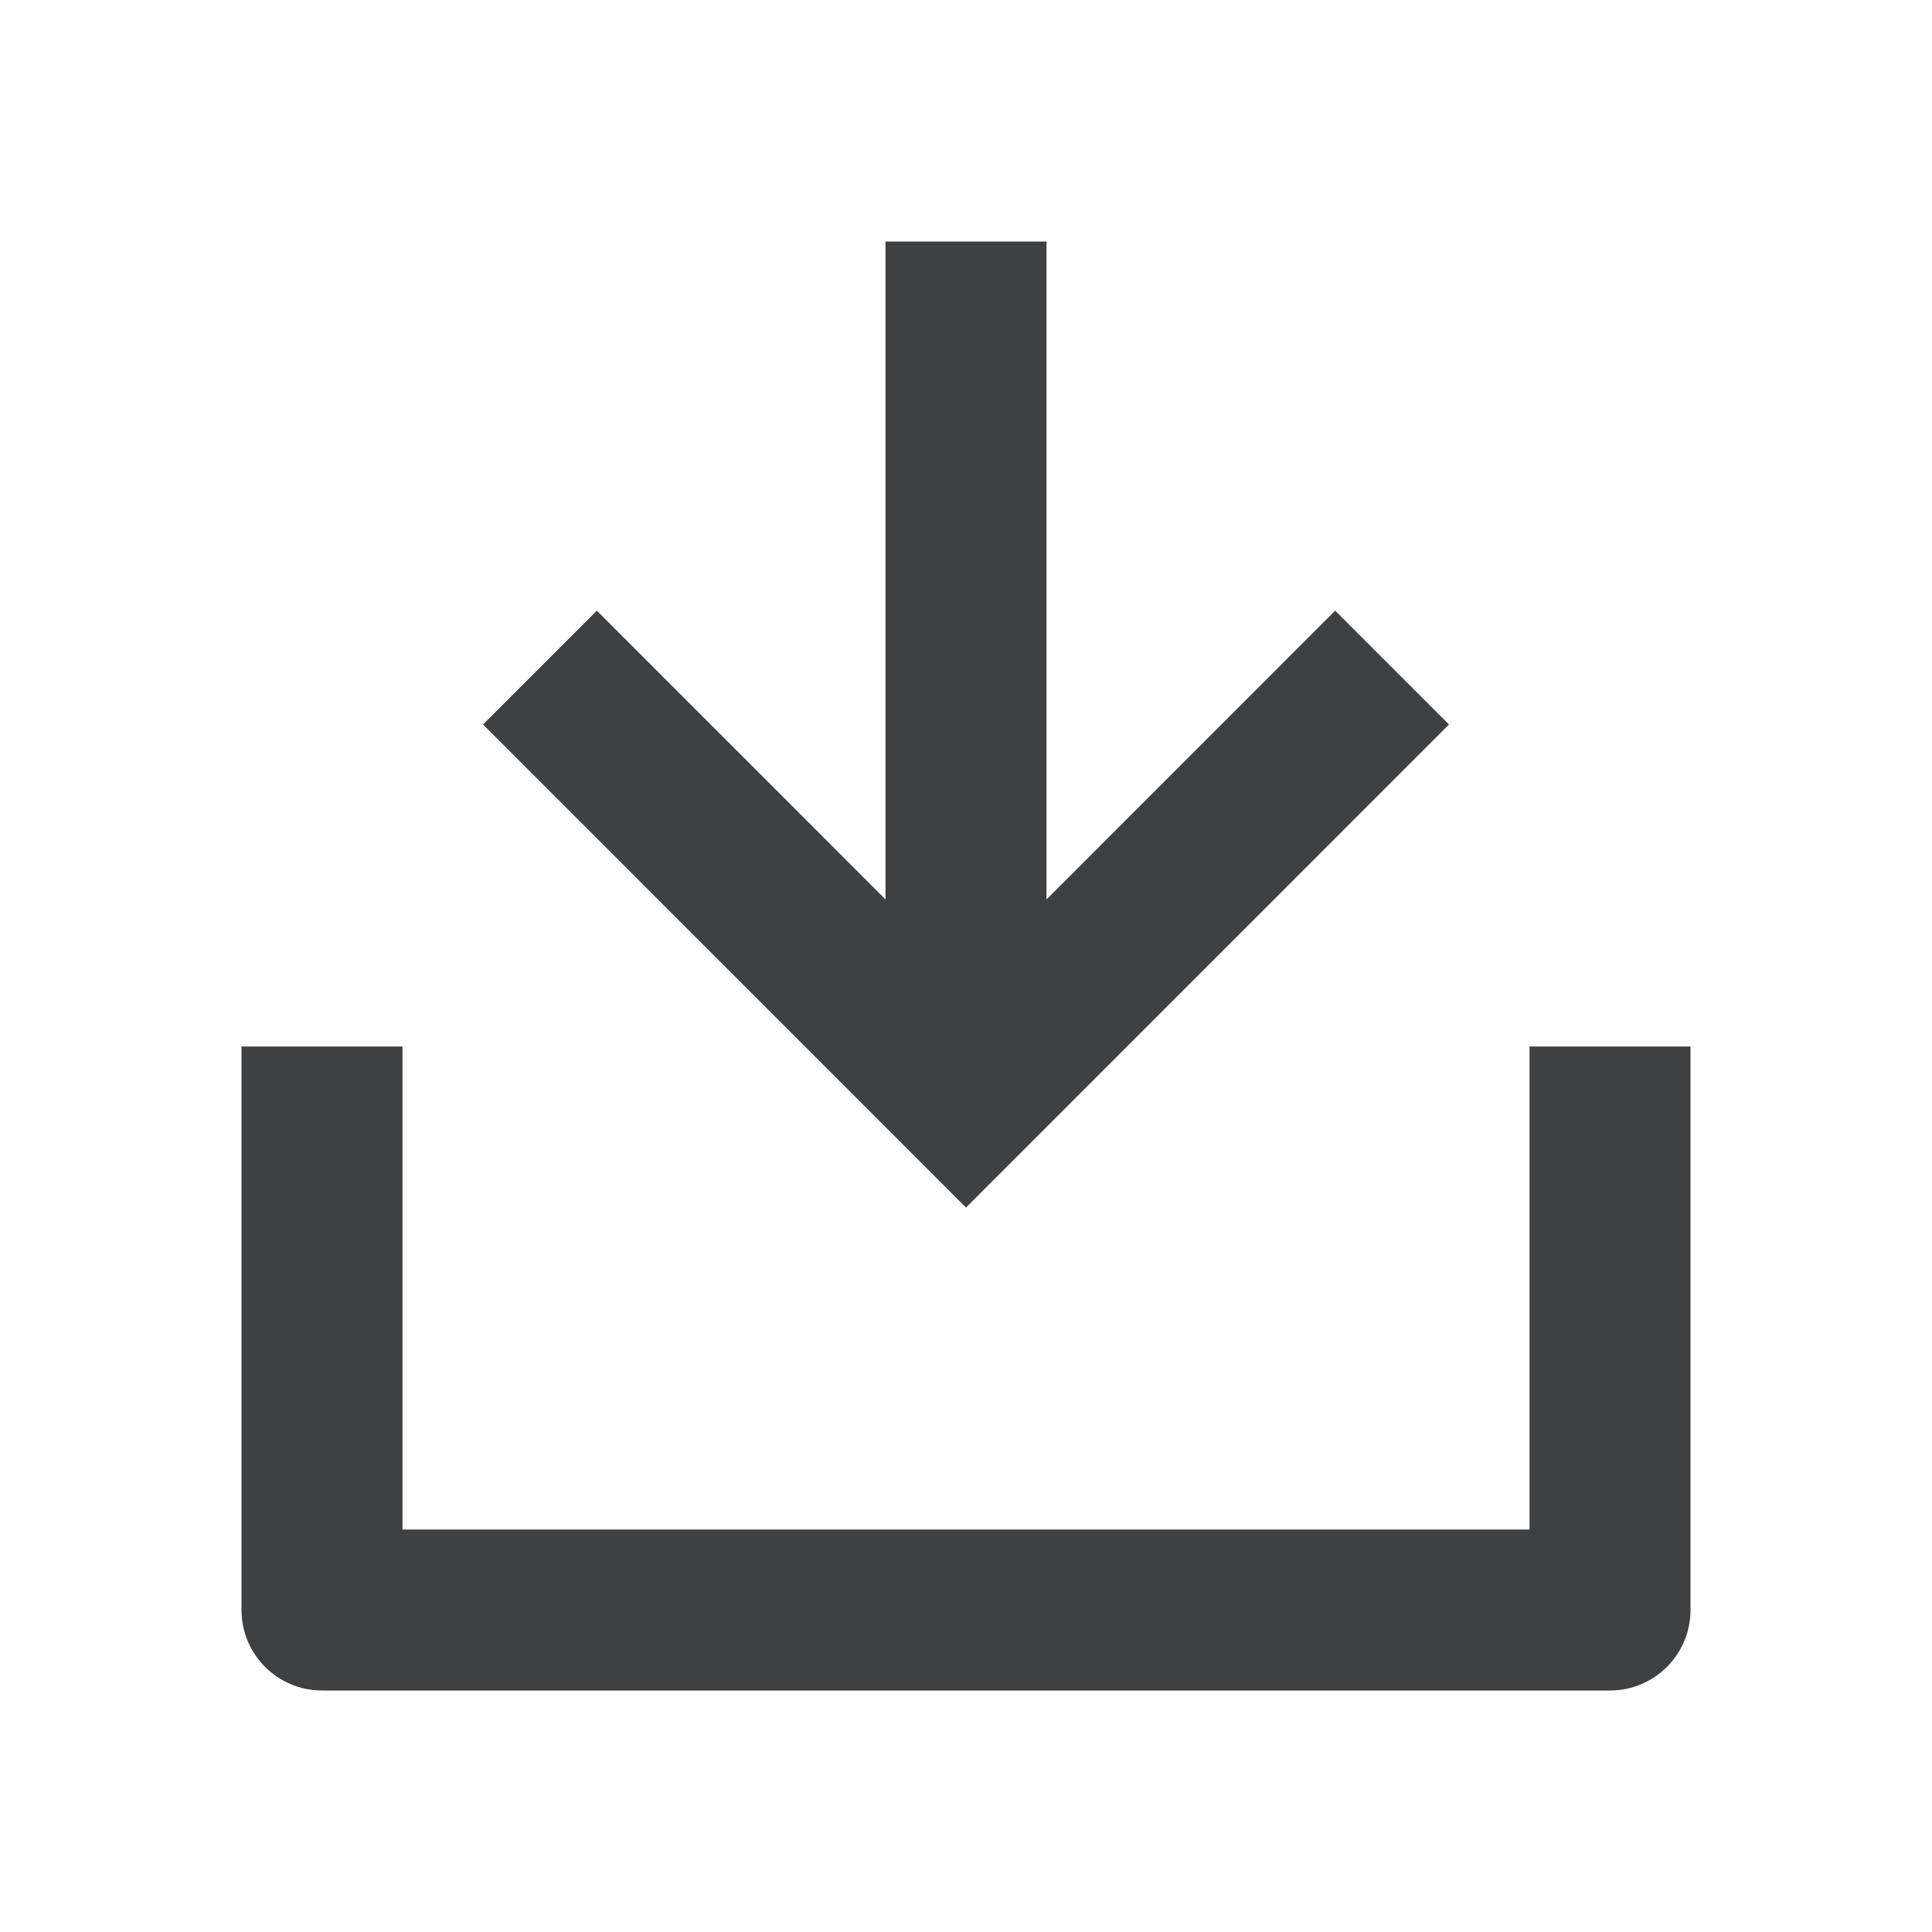
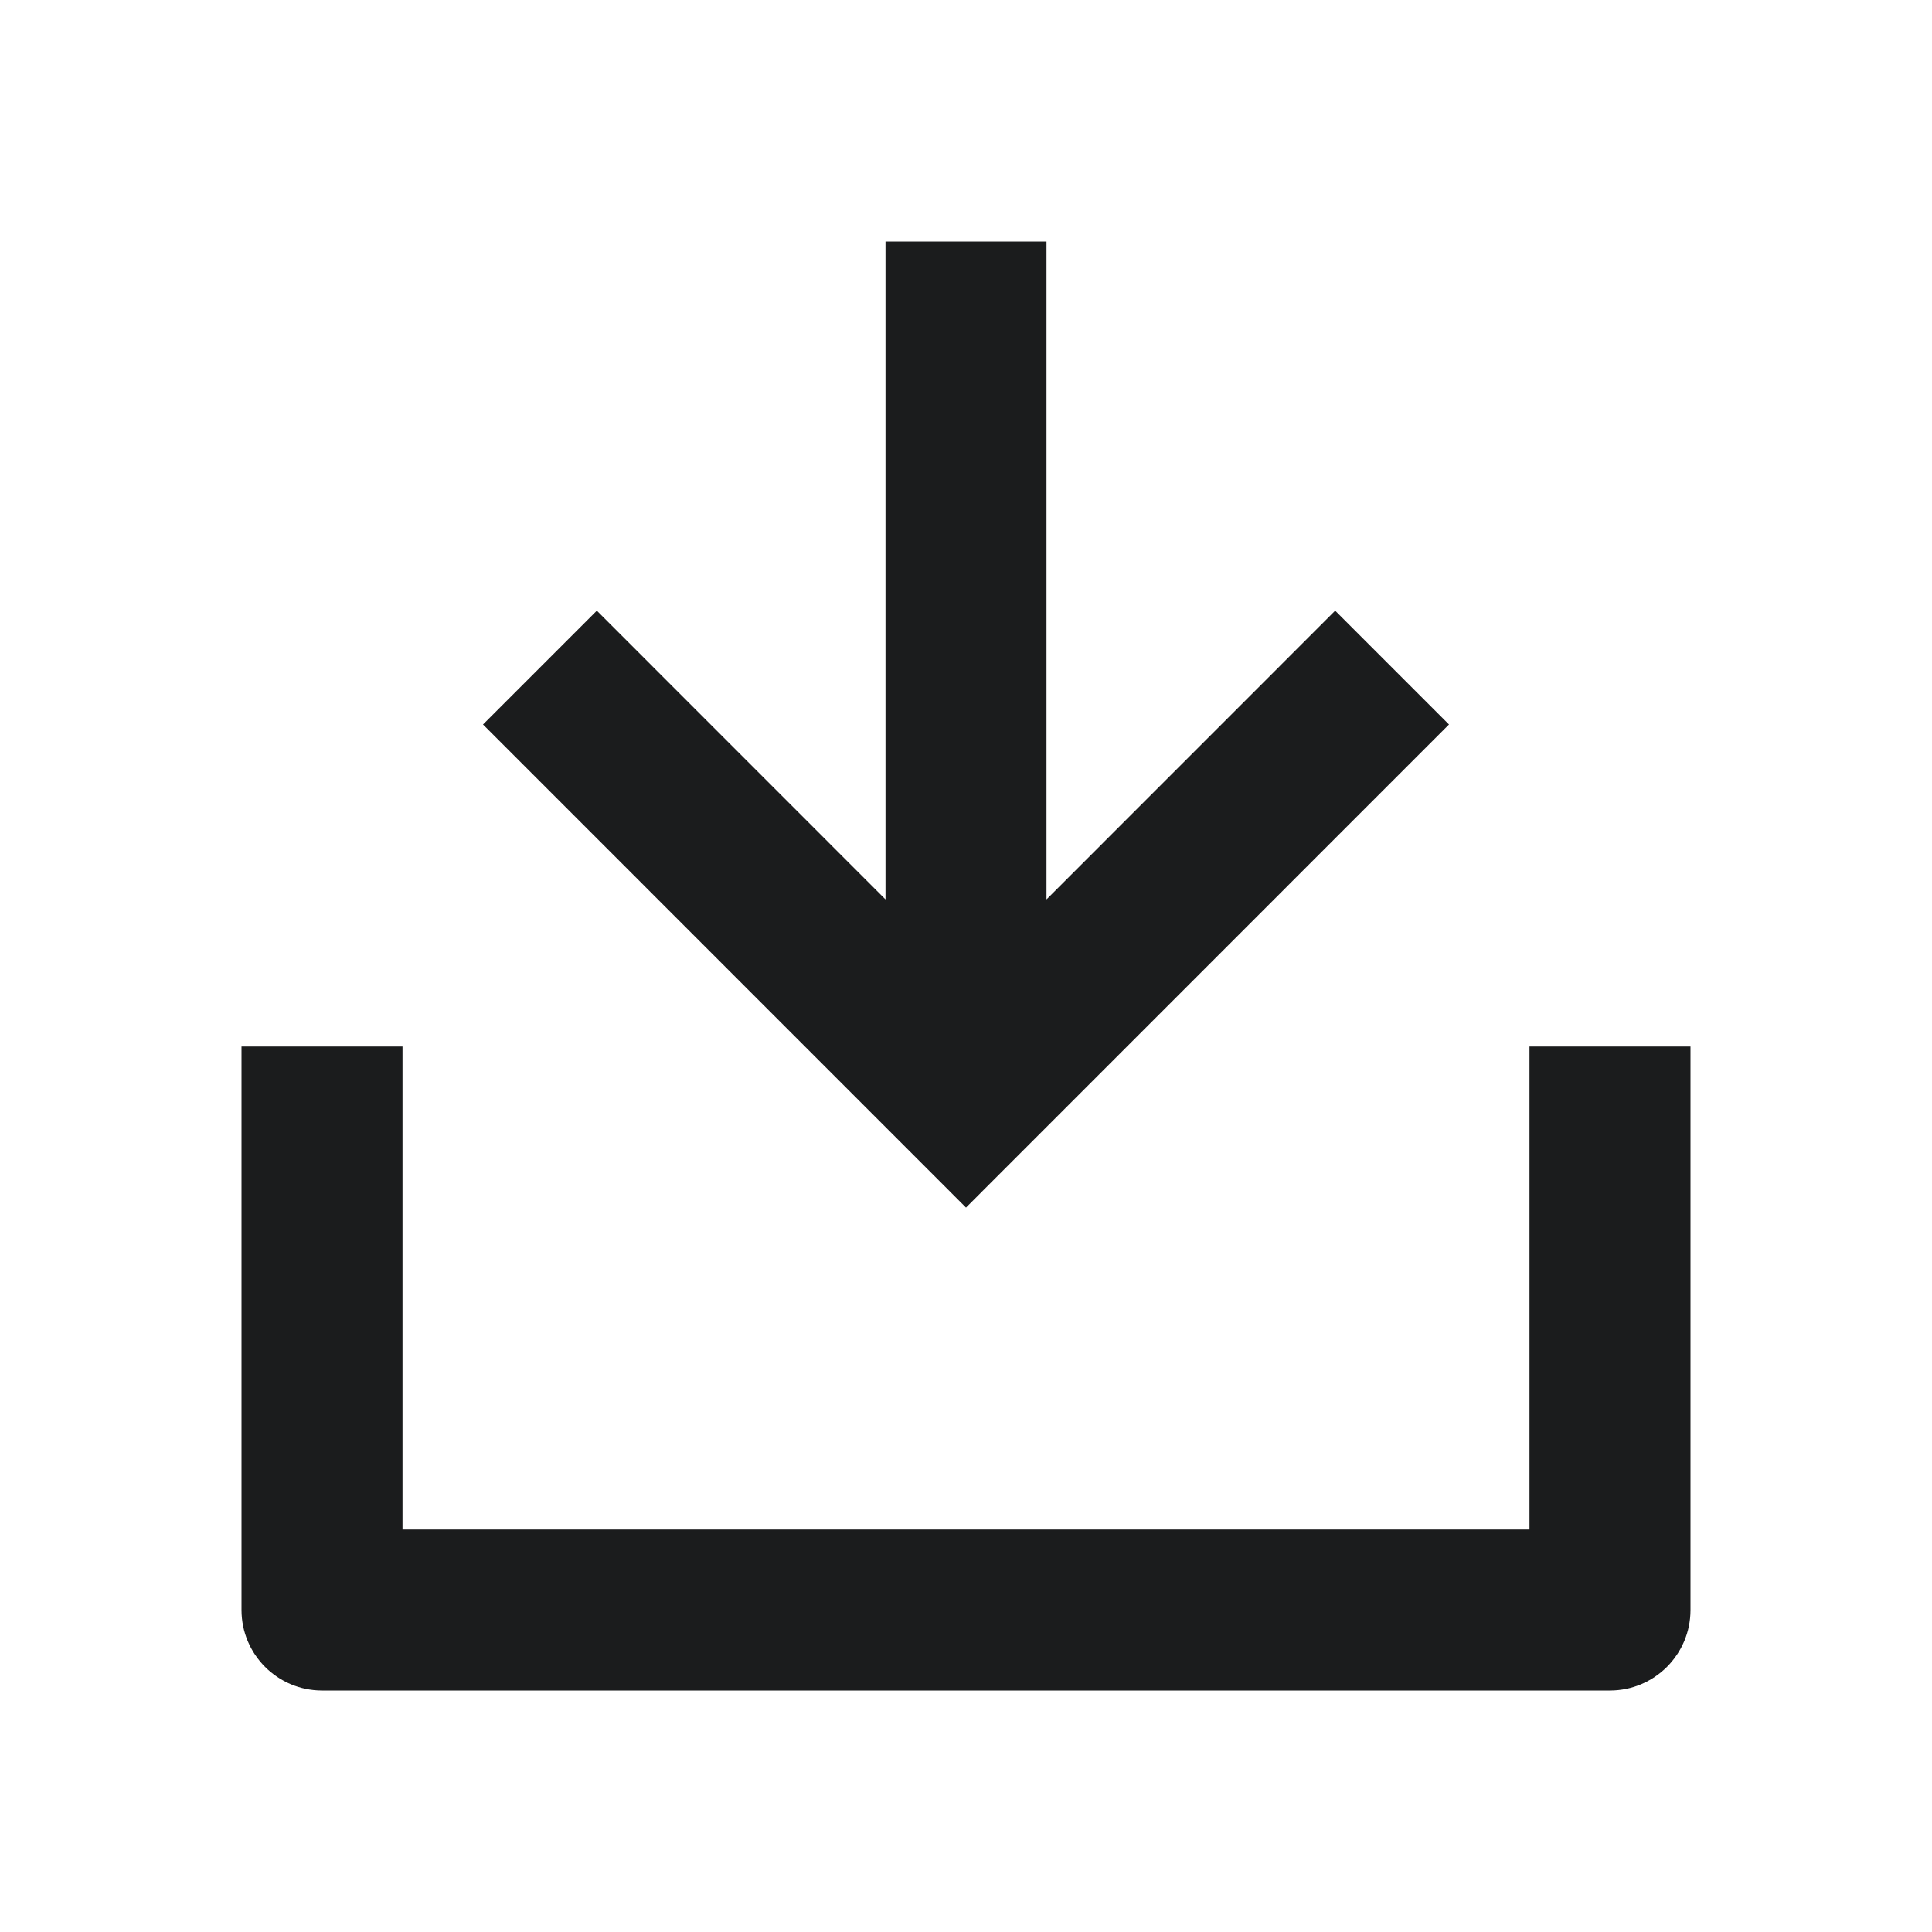
<svg xmlns="http://www.w3.org/2000/svg" width="24" height="24" viewBox="0 0 24 24" fill="none">
-   <path fill-rule="evenodd" clip-rule="evenodd" d="M19 19V13H21V20C21 20.552 20.552 21 20 21H4C3.448 21 3 20.552 3 20V13H5V19H19ZM13 11.173L16.586 7.586L18 9L12 15.001L6 9L7.414 7.586L11 11.173V3H13V11.173Z" fill="#3E4042" />
+   <path fill-rule="evenodd" clip-rule="evenodd" d="M19 19V13H21V20C21 20.552 20.552 21 20 21H4C3.448 21 3 20.552 3 20V13H5V19H19ZM13 11.173L16.586 7.586L18 9L12 15.001L6 9L7.414 7.586L11 11.173V3H13V11.173Z" fill="#1B1C1D" />
</svg>
